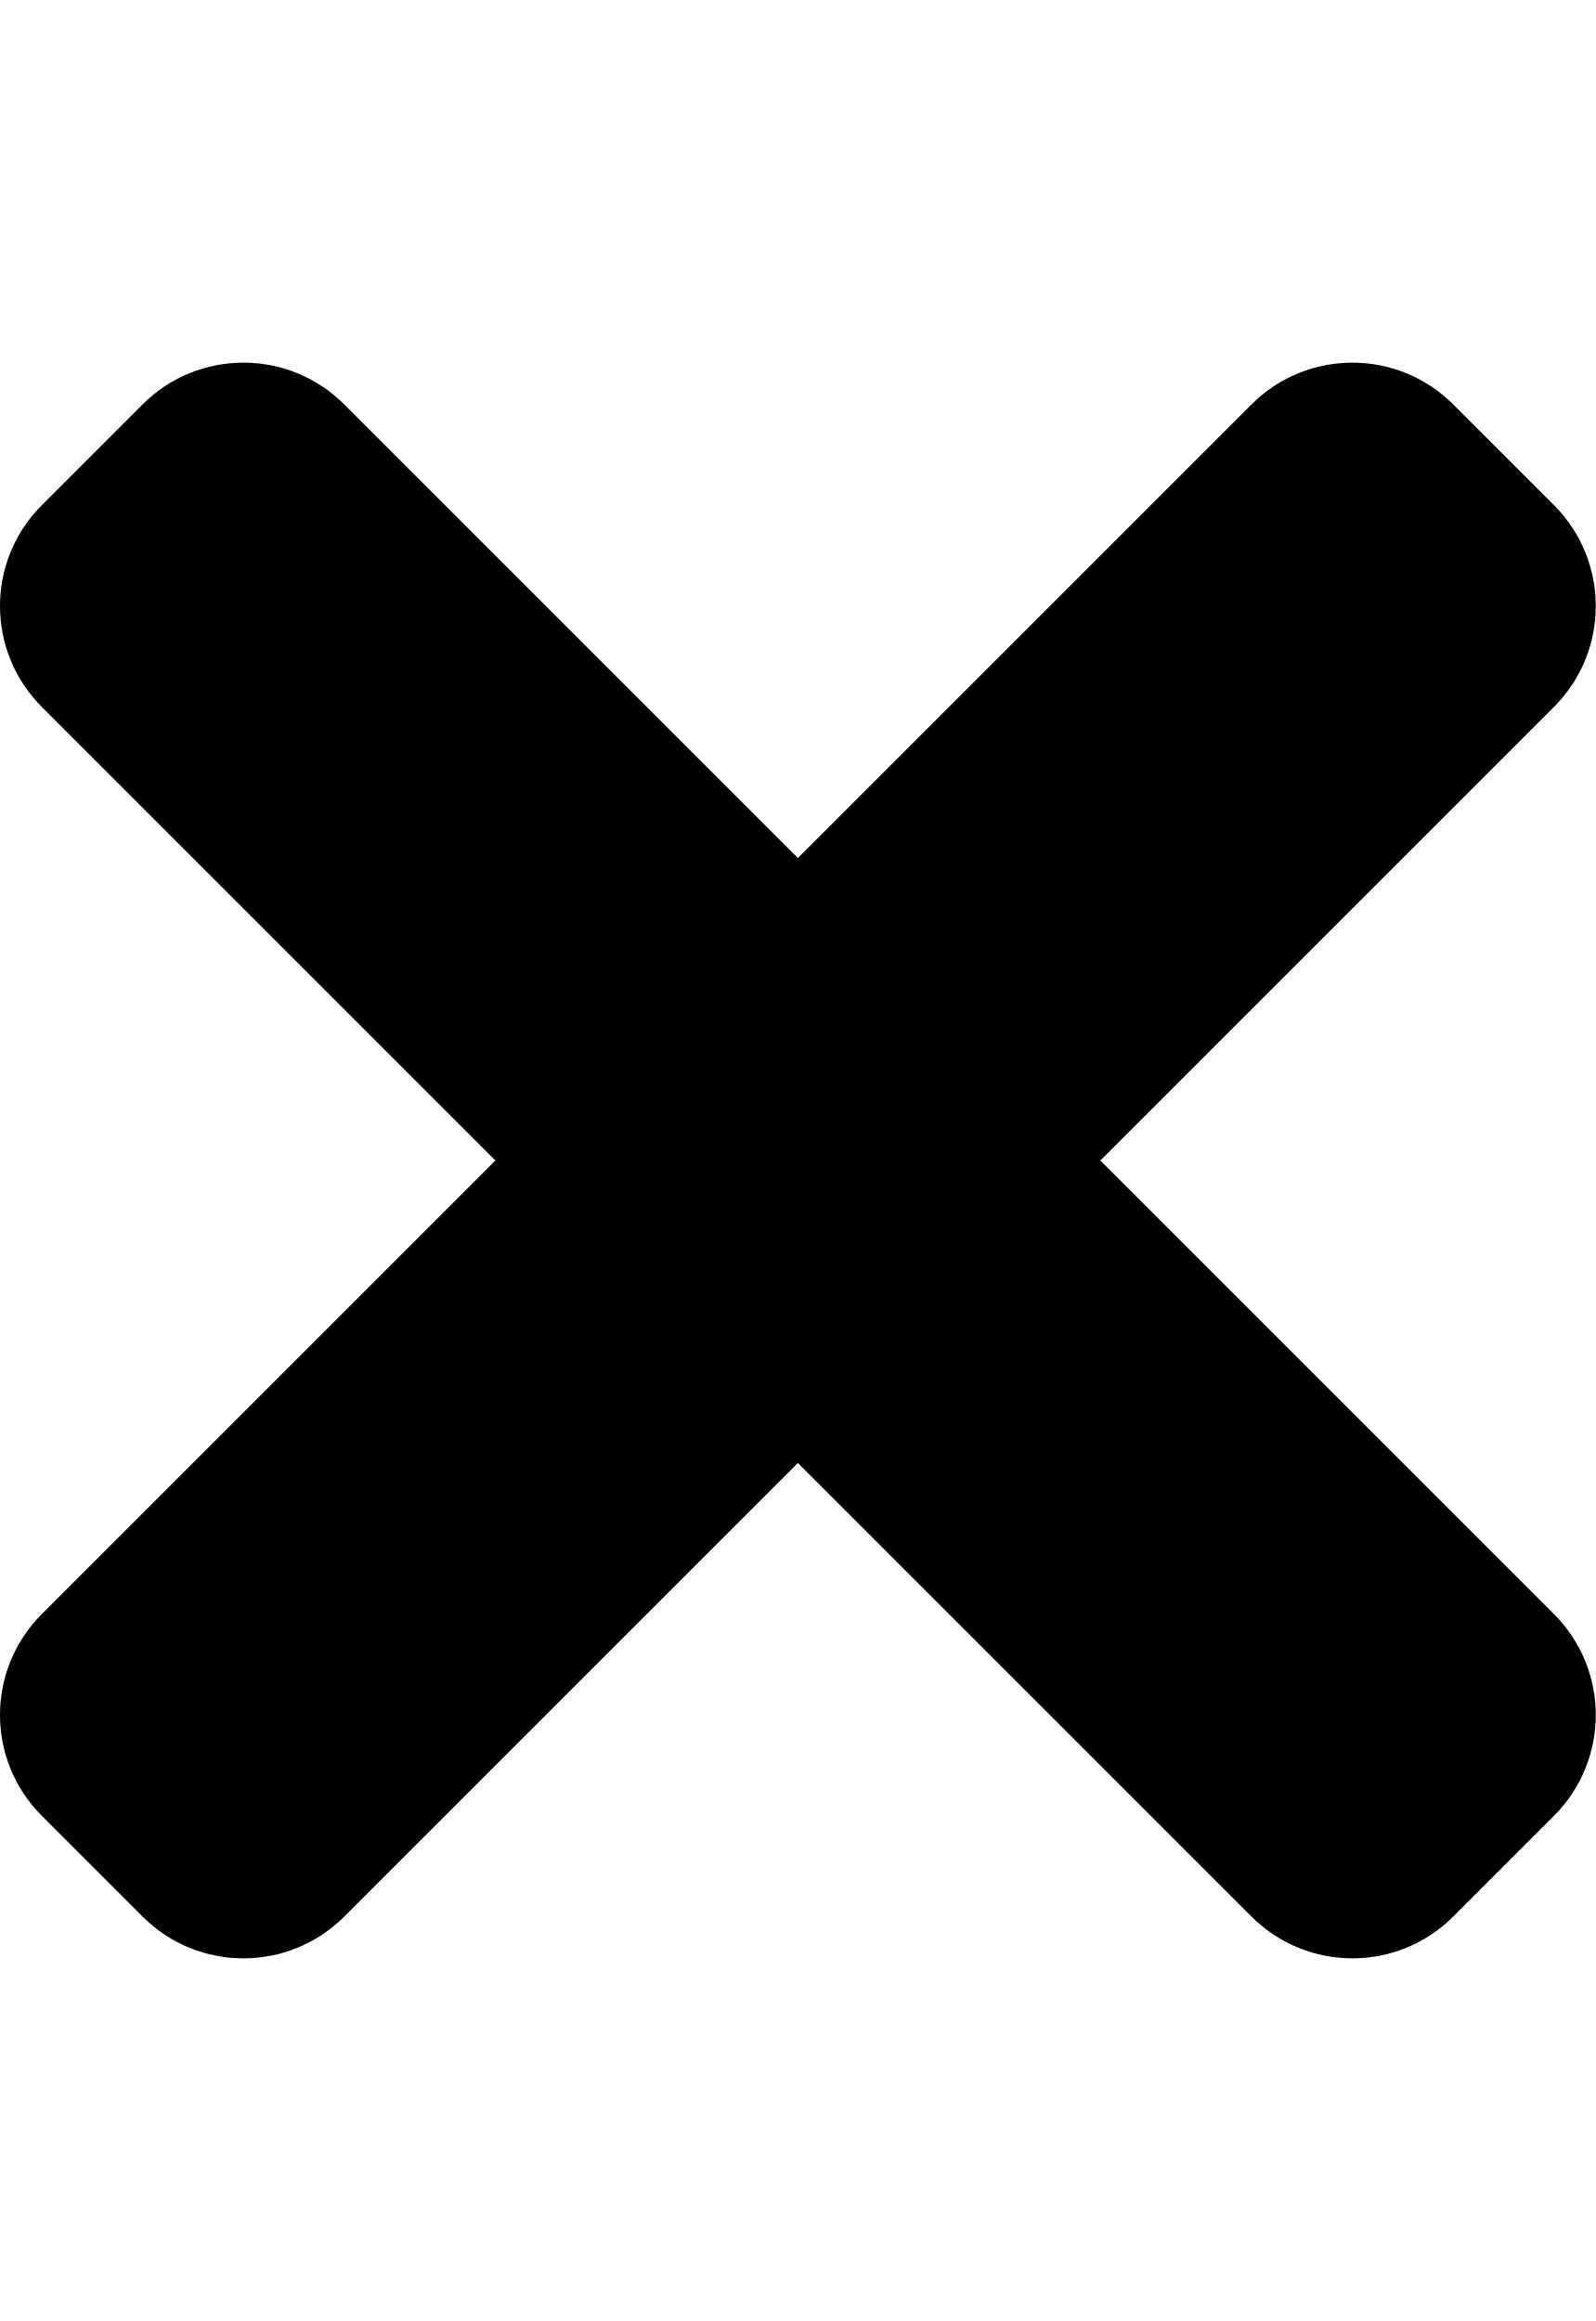
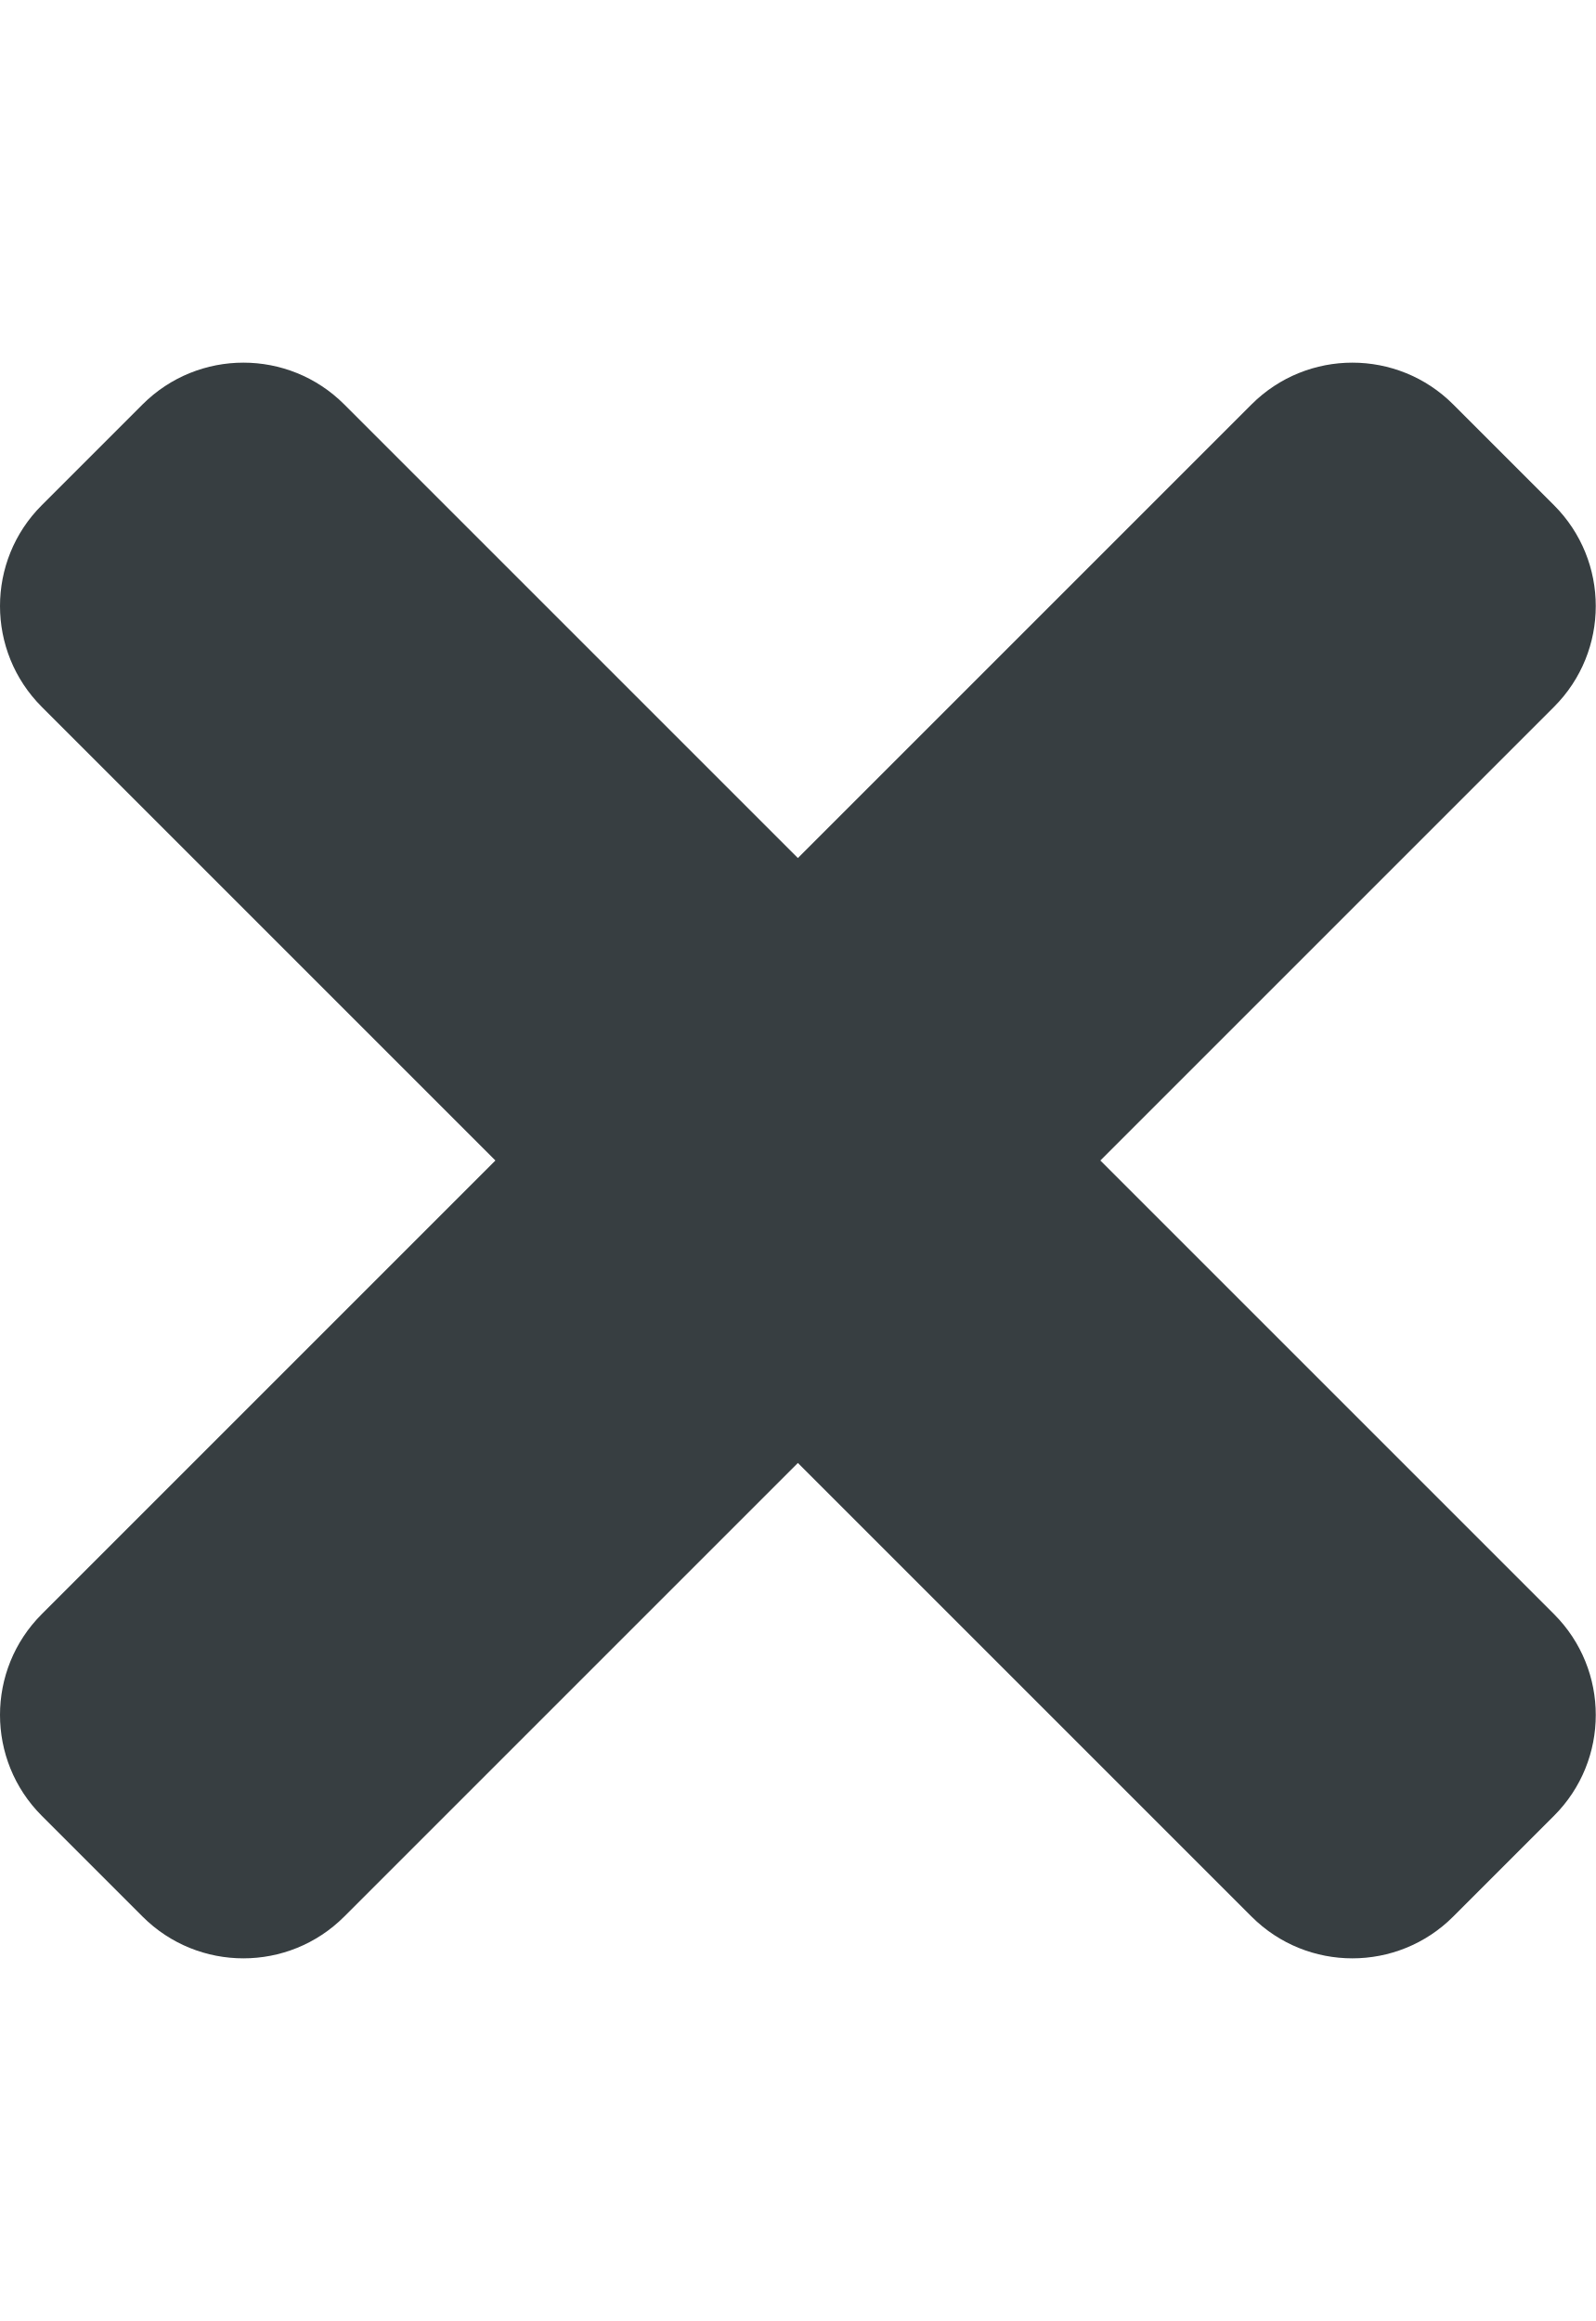
- <svg xmlns="http://www.w3.org/2000/svg" aria-hidden="true" focusable="false" data-prefix="fas" data-icon="times" class="svg-inline--fa fa-times fa-w-11" role="img" viewBox="0 0 352 512">
+ <svg xmlns="http://www.w3.org/2000/svg" aria-hidden="true" focusable="false" data-prefix="fas" data-icon="times" color="rgb(55, 62, 65)" class="svg-inline--fa fa-times fa-w-11" role="img" viewBox="0 0 352 512">
  <path fill="currentColor" d="M242.72 256l100.07-100.07c12.28-12.28 12.28-32.19 0-44.48l-22.24-22.24c-12.28-12.28-32.19-12.28-44.48 0L176 189.28 75.93 89.21c-12.28-12.28-32.19-12.28-44.48 0L9.21 111.45c-12.28 12.28-12.28 32.19 0 44.48L109.28 256 9.21 356.07c-12.28 12.28-12.28 32.19 0 44.48l22.24 22.24c12.28 12.28 32.2 12.28 44.48 0L176 322.72l100.07 100.07c12.28 12.28 32.2 12.28 44.48 0l22.24-22.24c12.28-12.28 12.28-32.19 0-44.48L242.72 256z" />
</svg>
